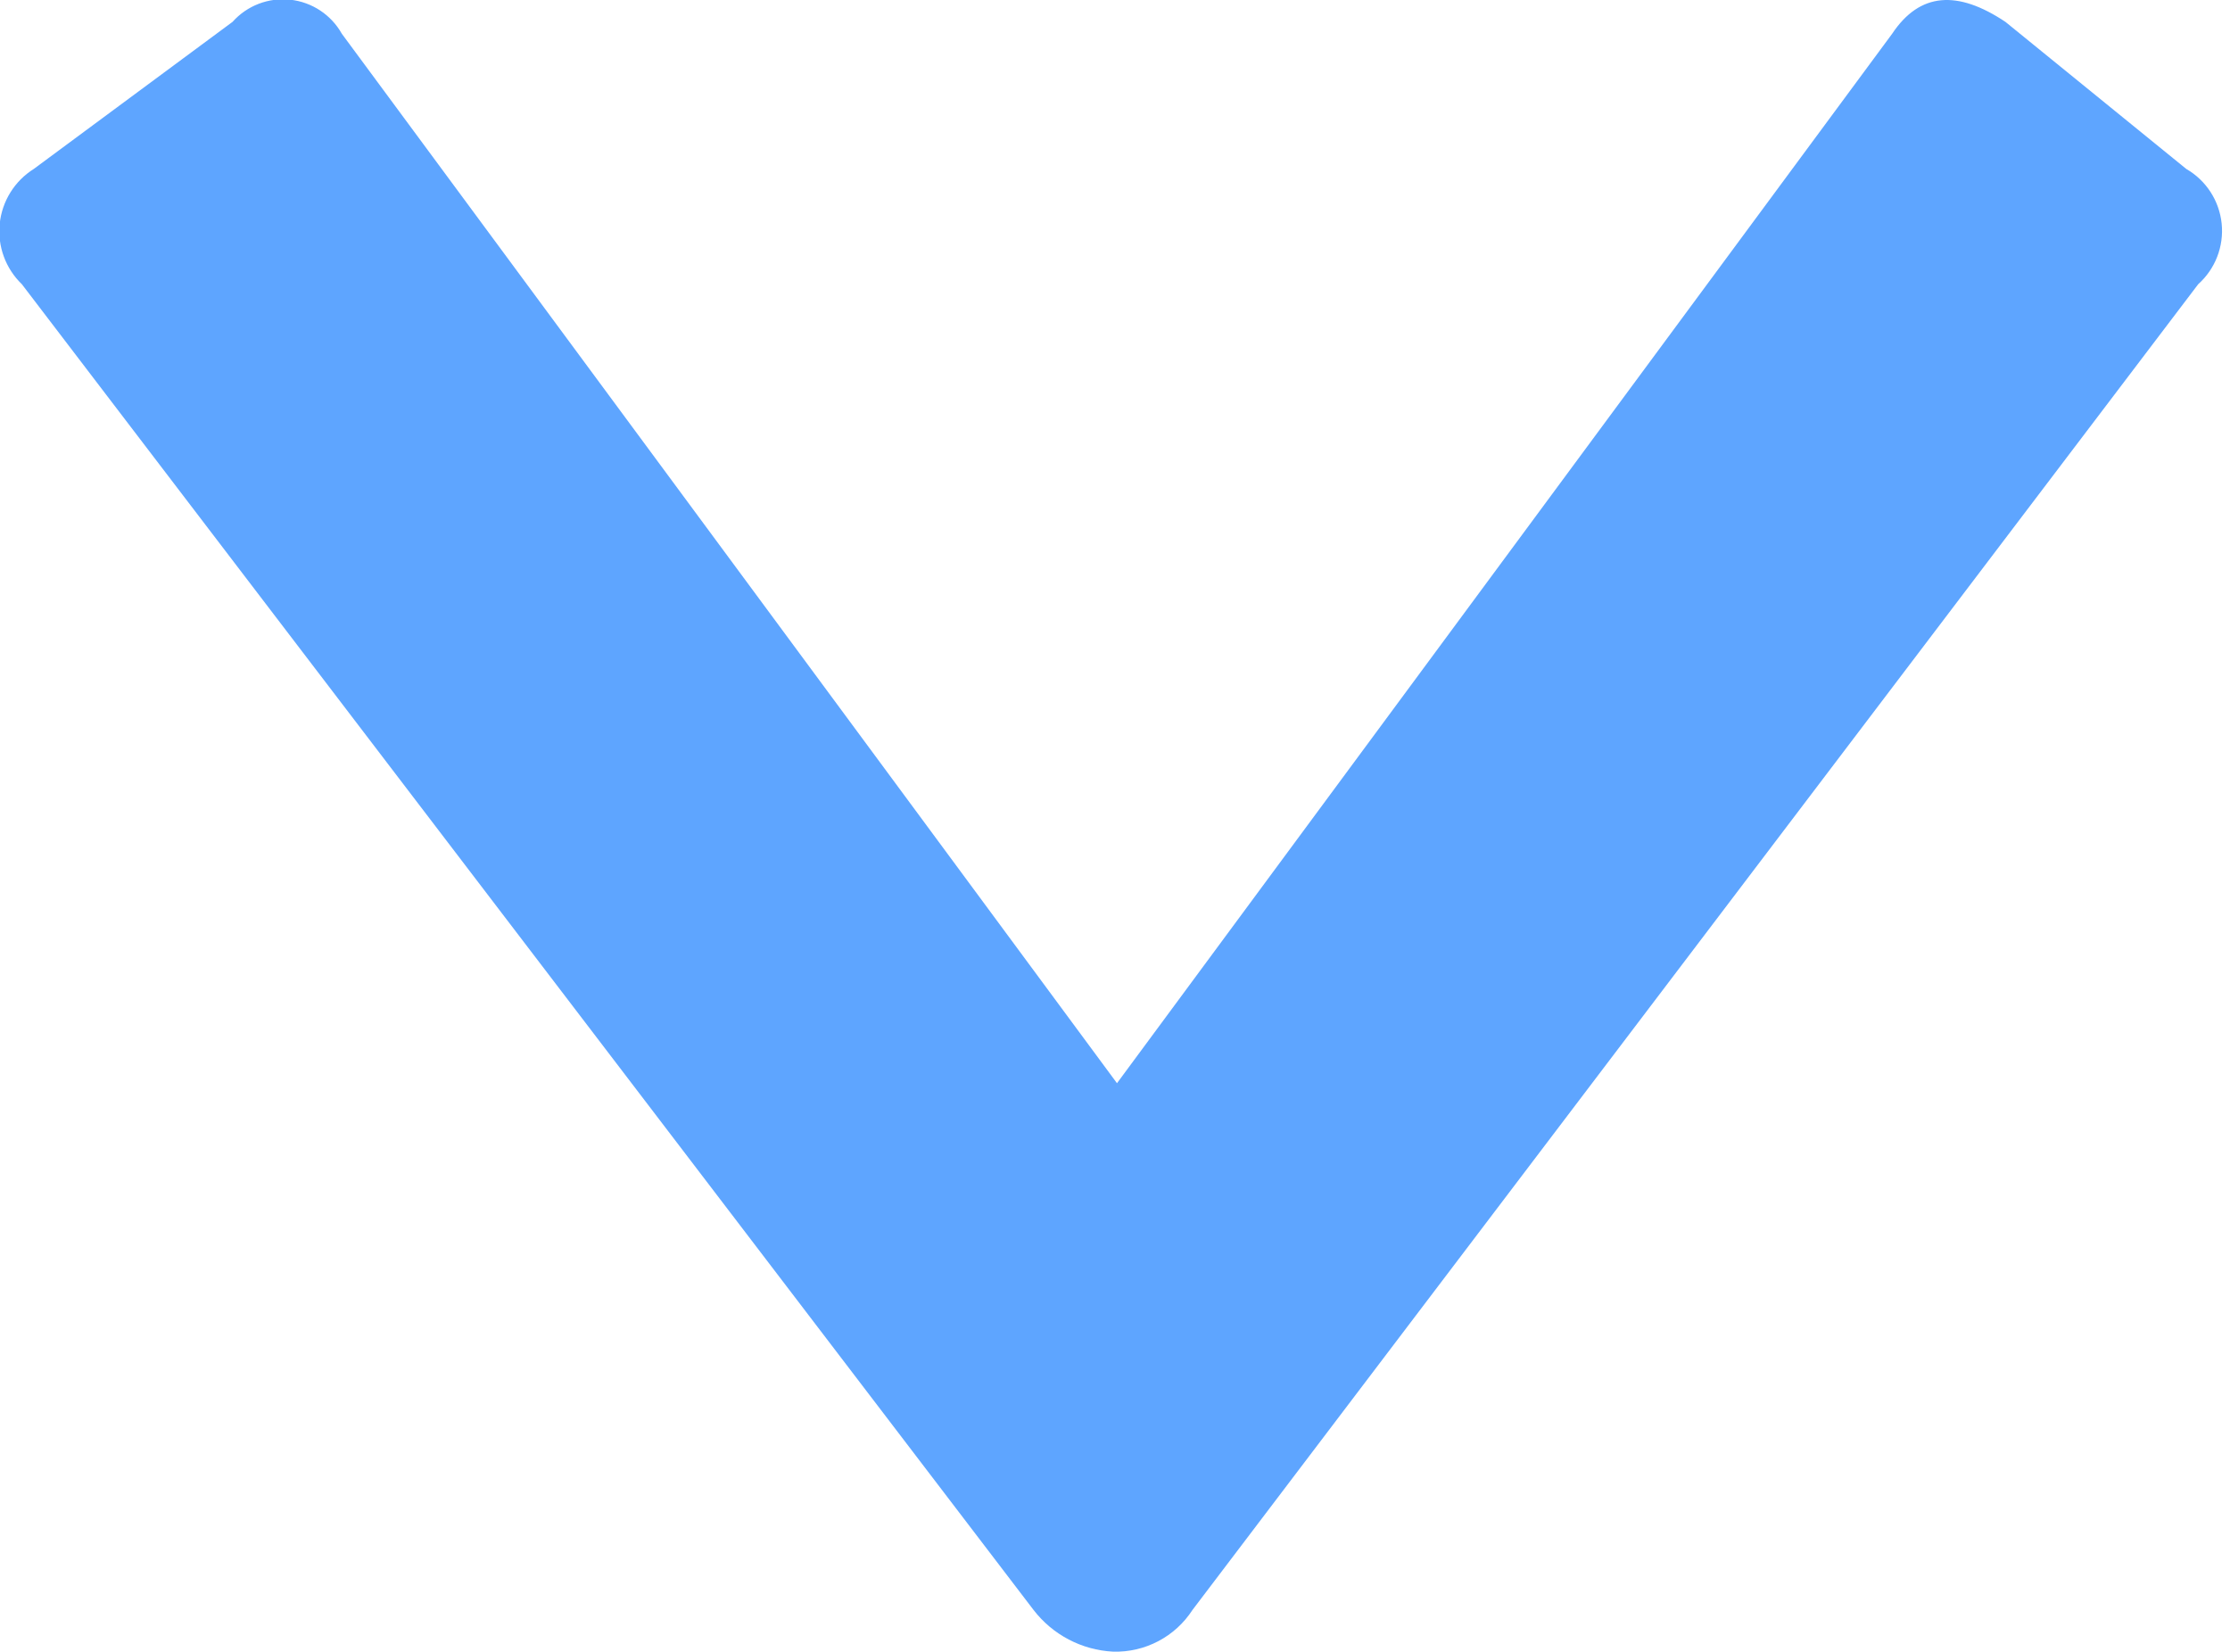
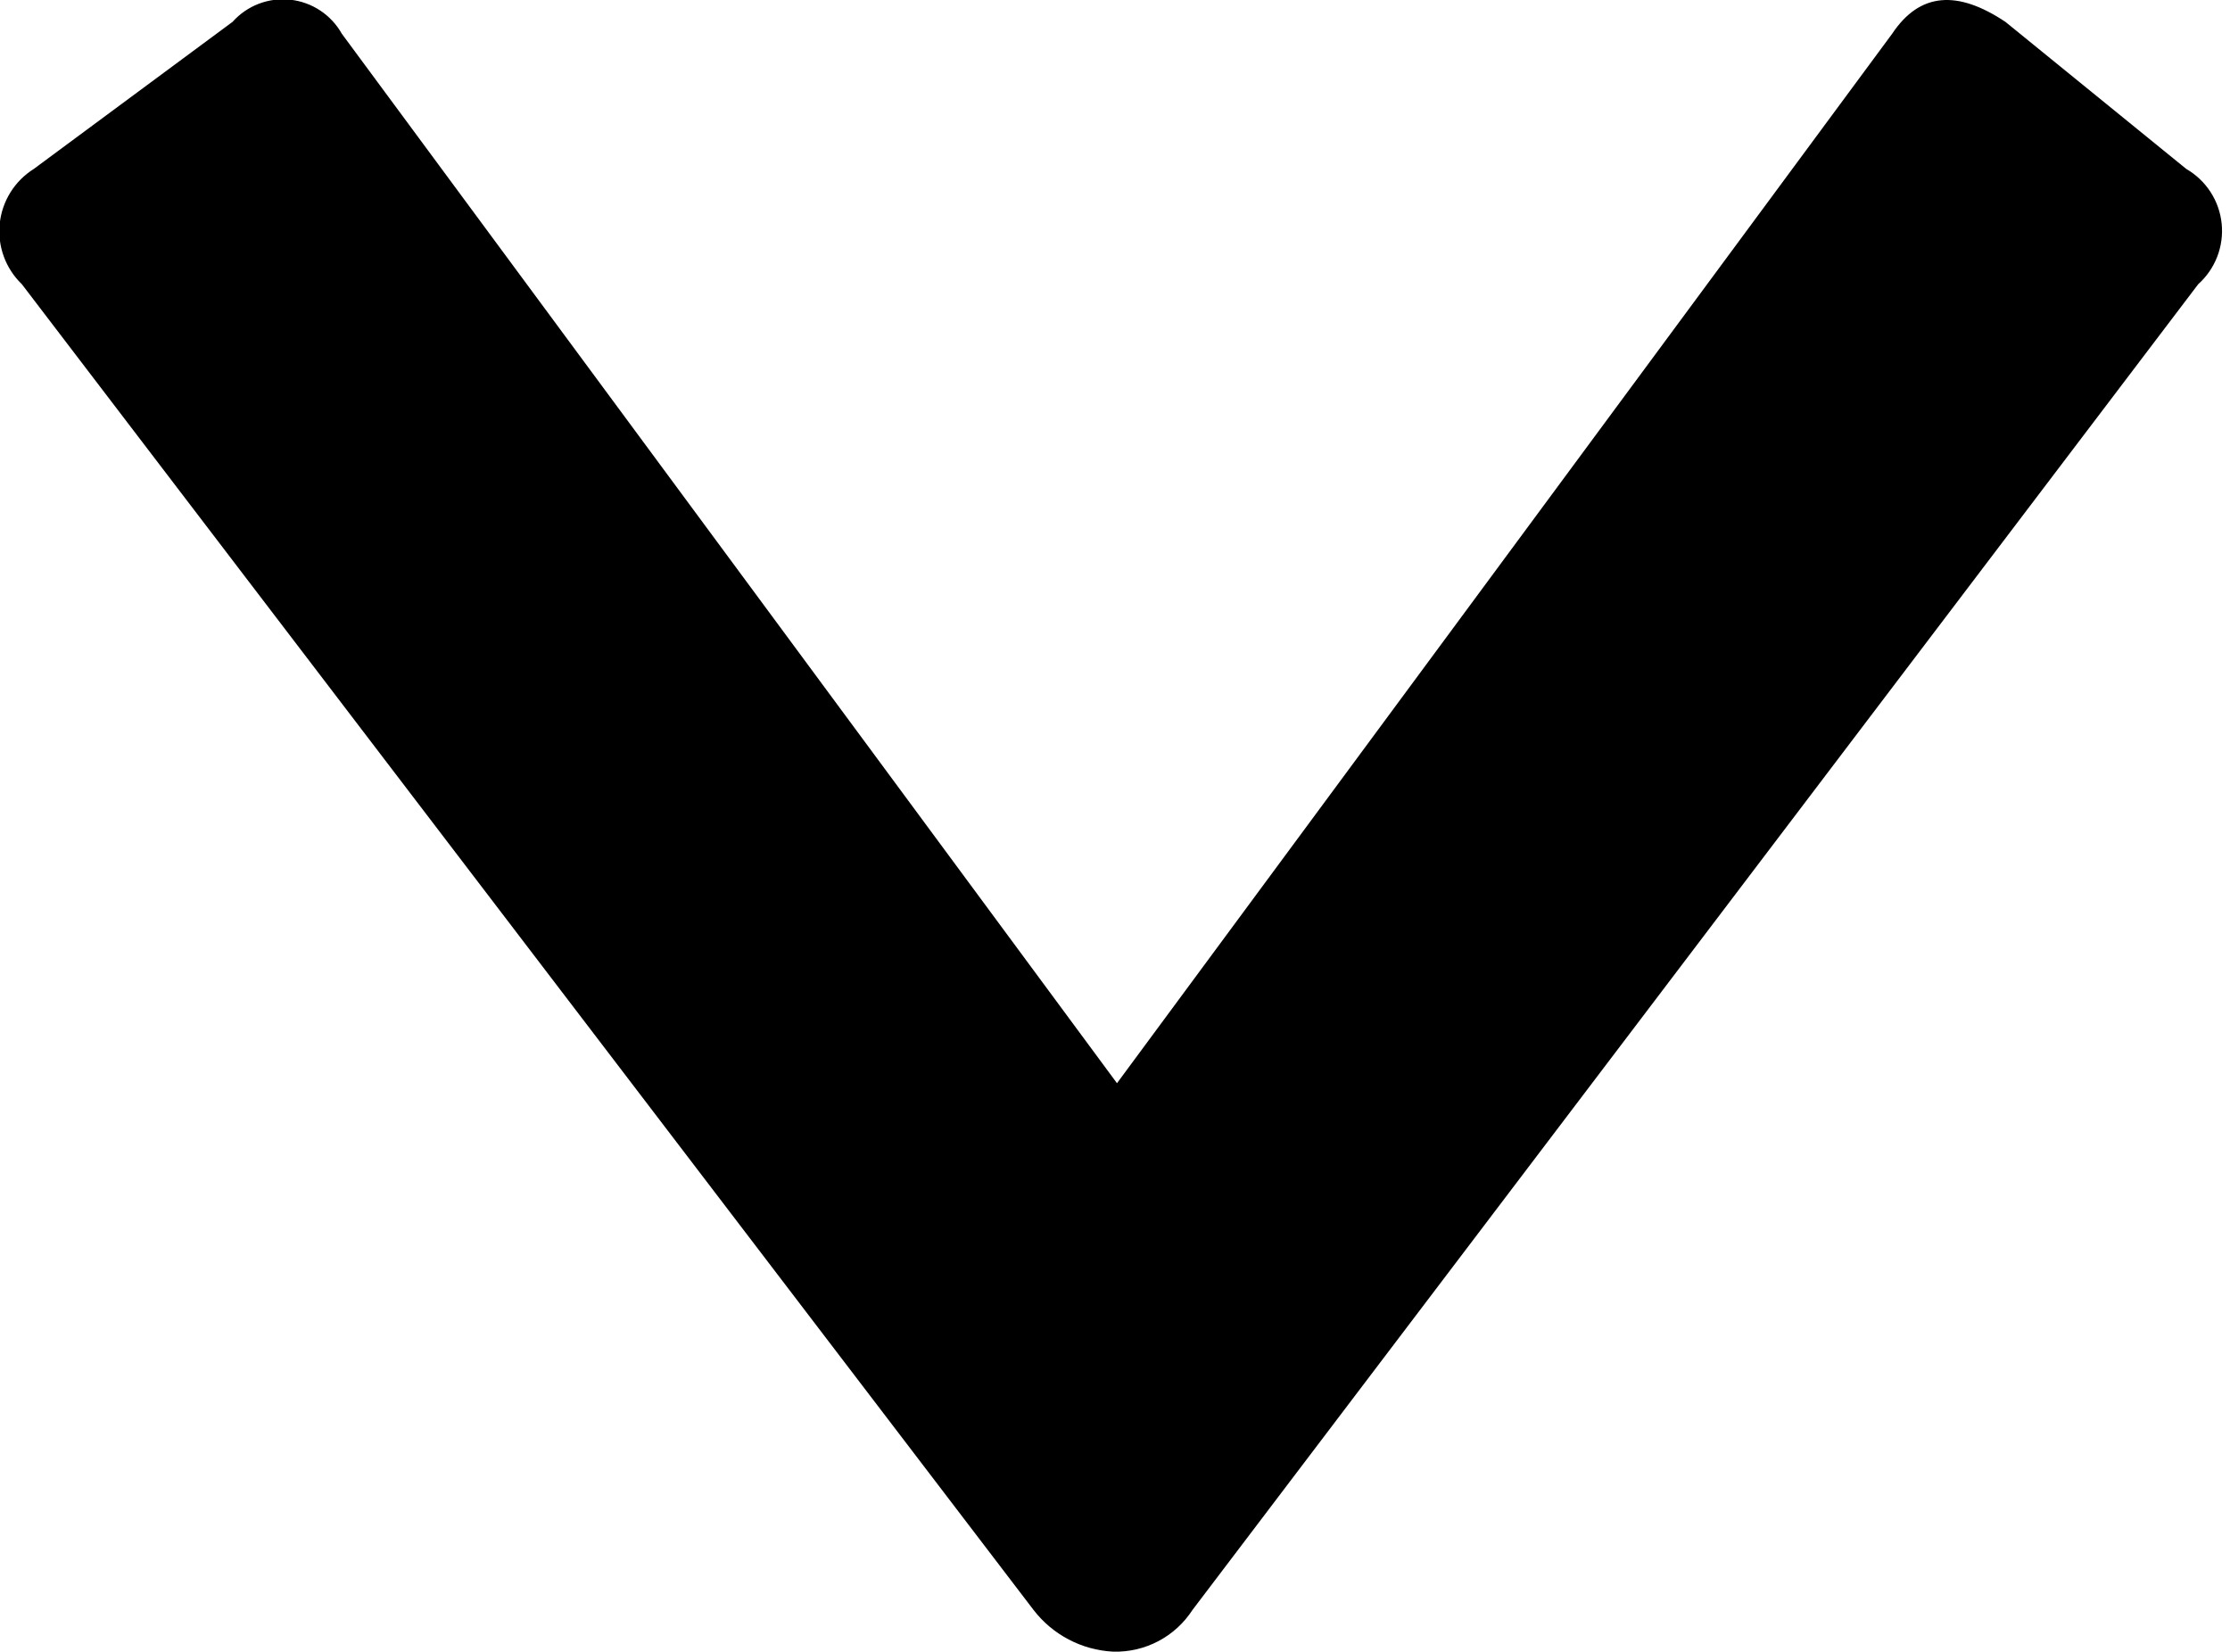
<svg xmlns="http://www.w3.org/2000/svg" id="Layer_1" data-name="Layer 1" viewBox="0 0 11.22 8.31">
  <defs>
-     <style>.cls-1{fill:#5ea5ff;}</style>
+     <style>.cls-1{fill:#000;}</style>
  </defs>
  <path class="cls-1" d="M5.2,8.1.11,1.43A.37.37,0,0,1,.17.85l1-.74a.34.34,0,0,1,.55.06l3.9,5.28L9.52.17c.14-.21.33-.22.57-.06L11,.85a.36.36,0,0,1,.06.58L6,8.1a.46.46,0,0,1-.4.21A.54.54,0,0,1,5.2,8.1Z" />
</svg>
